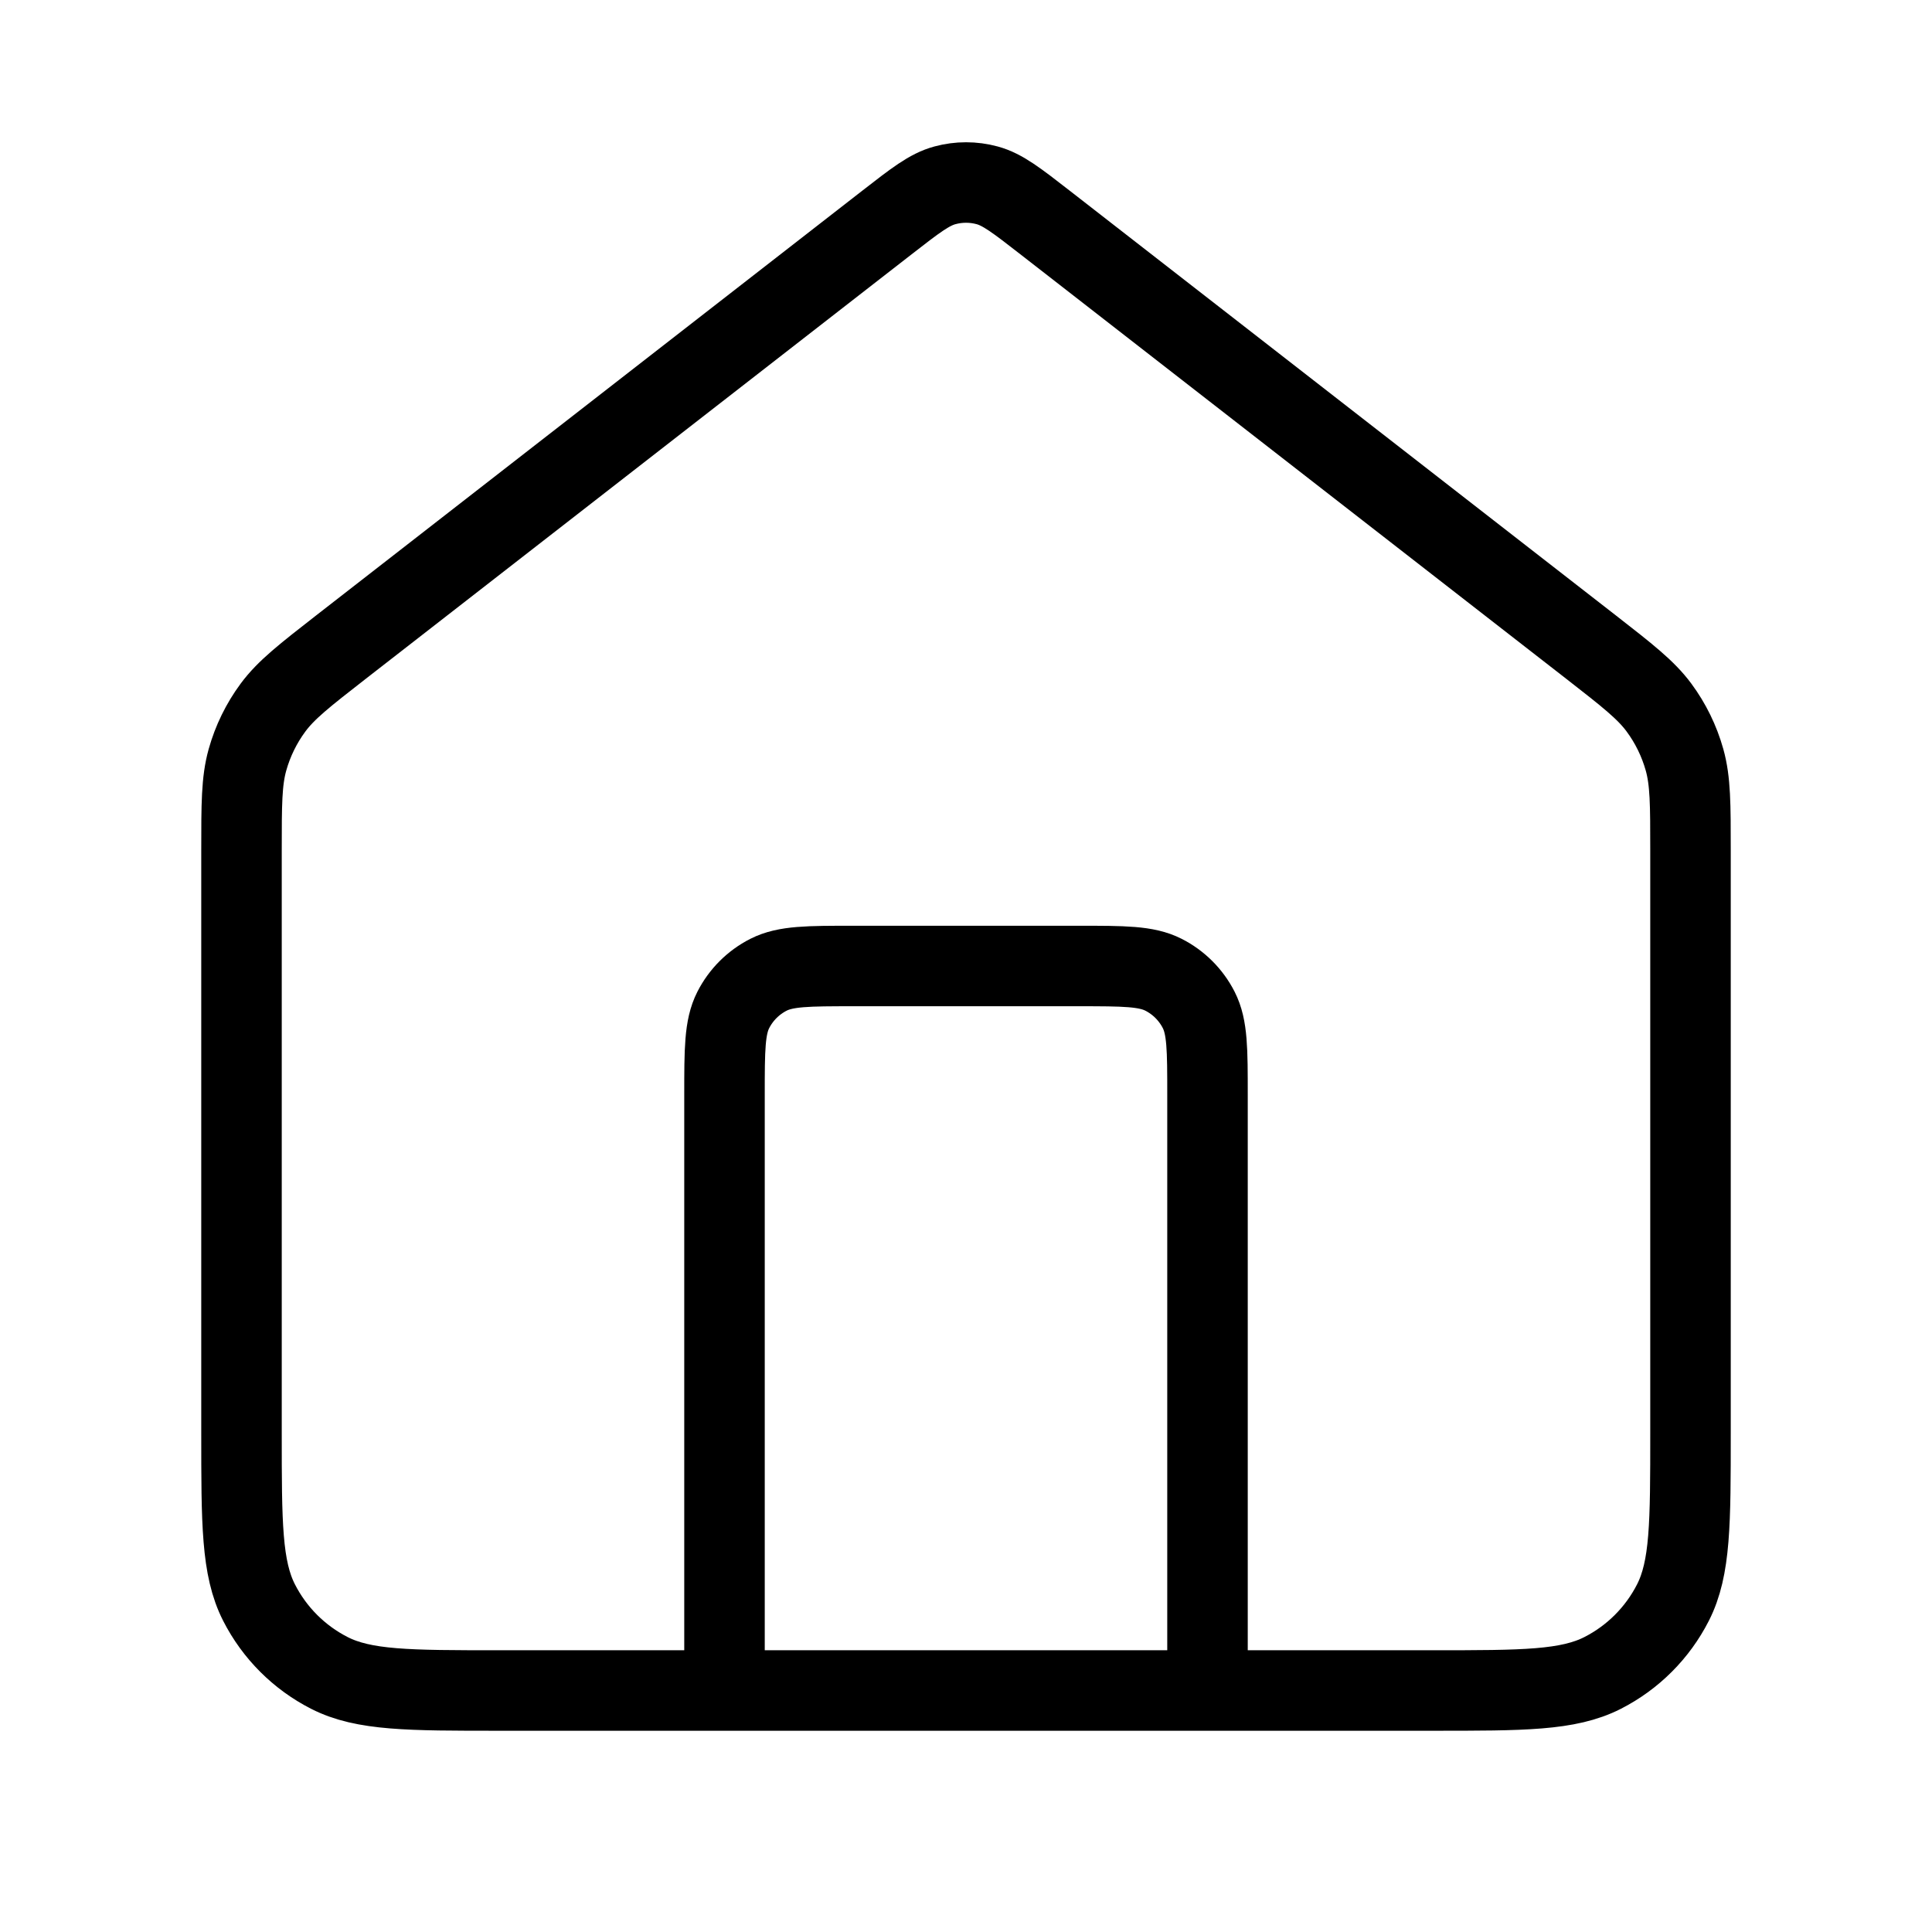
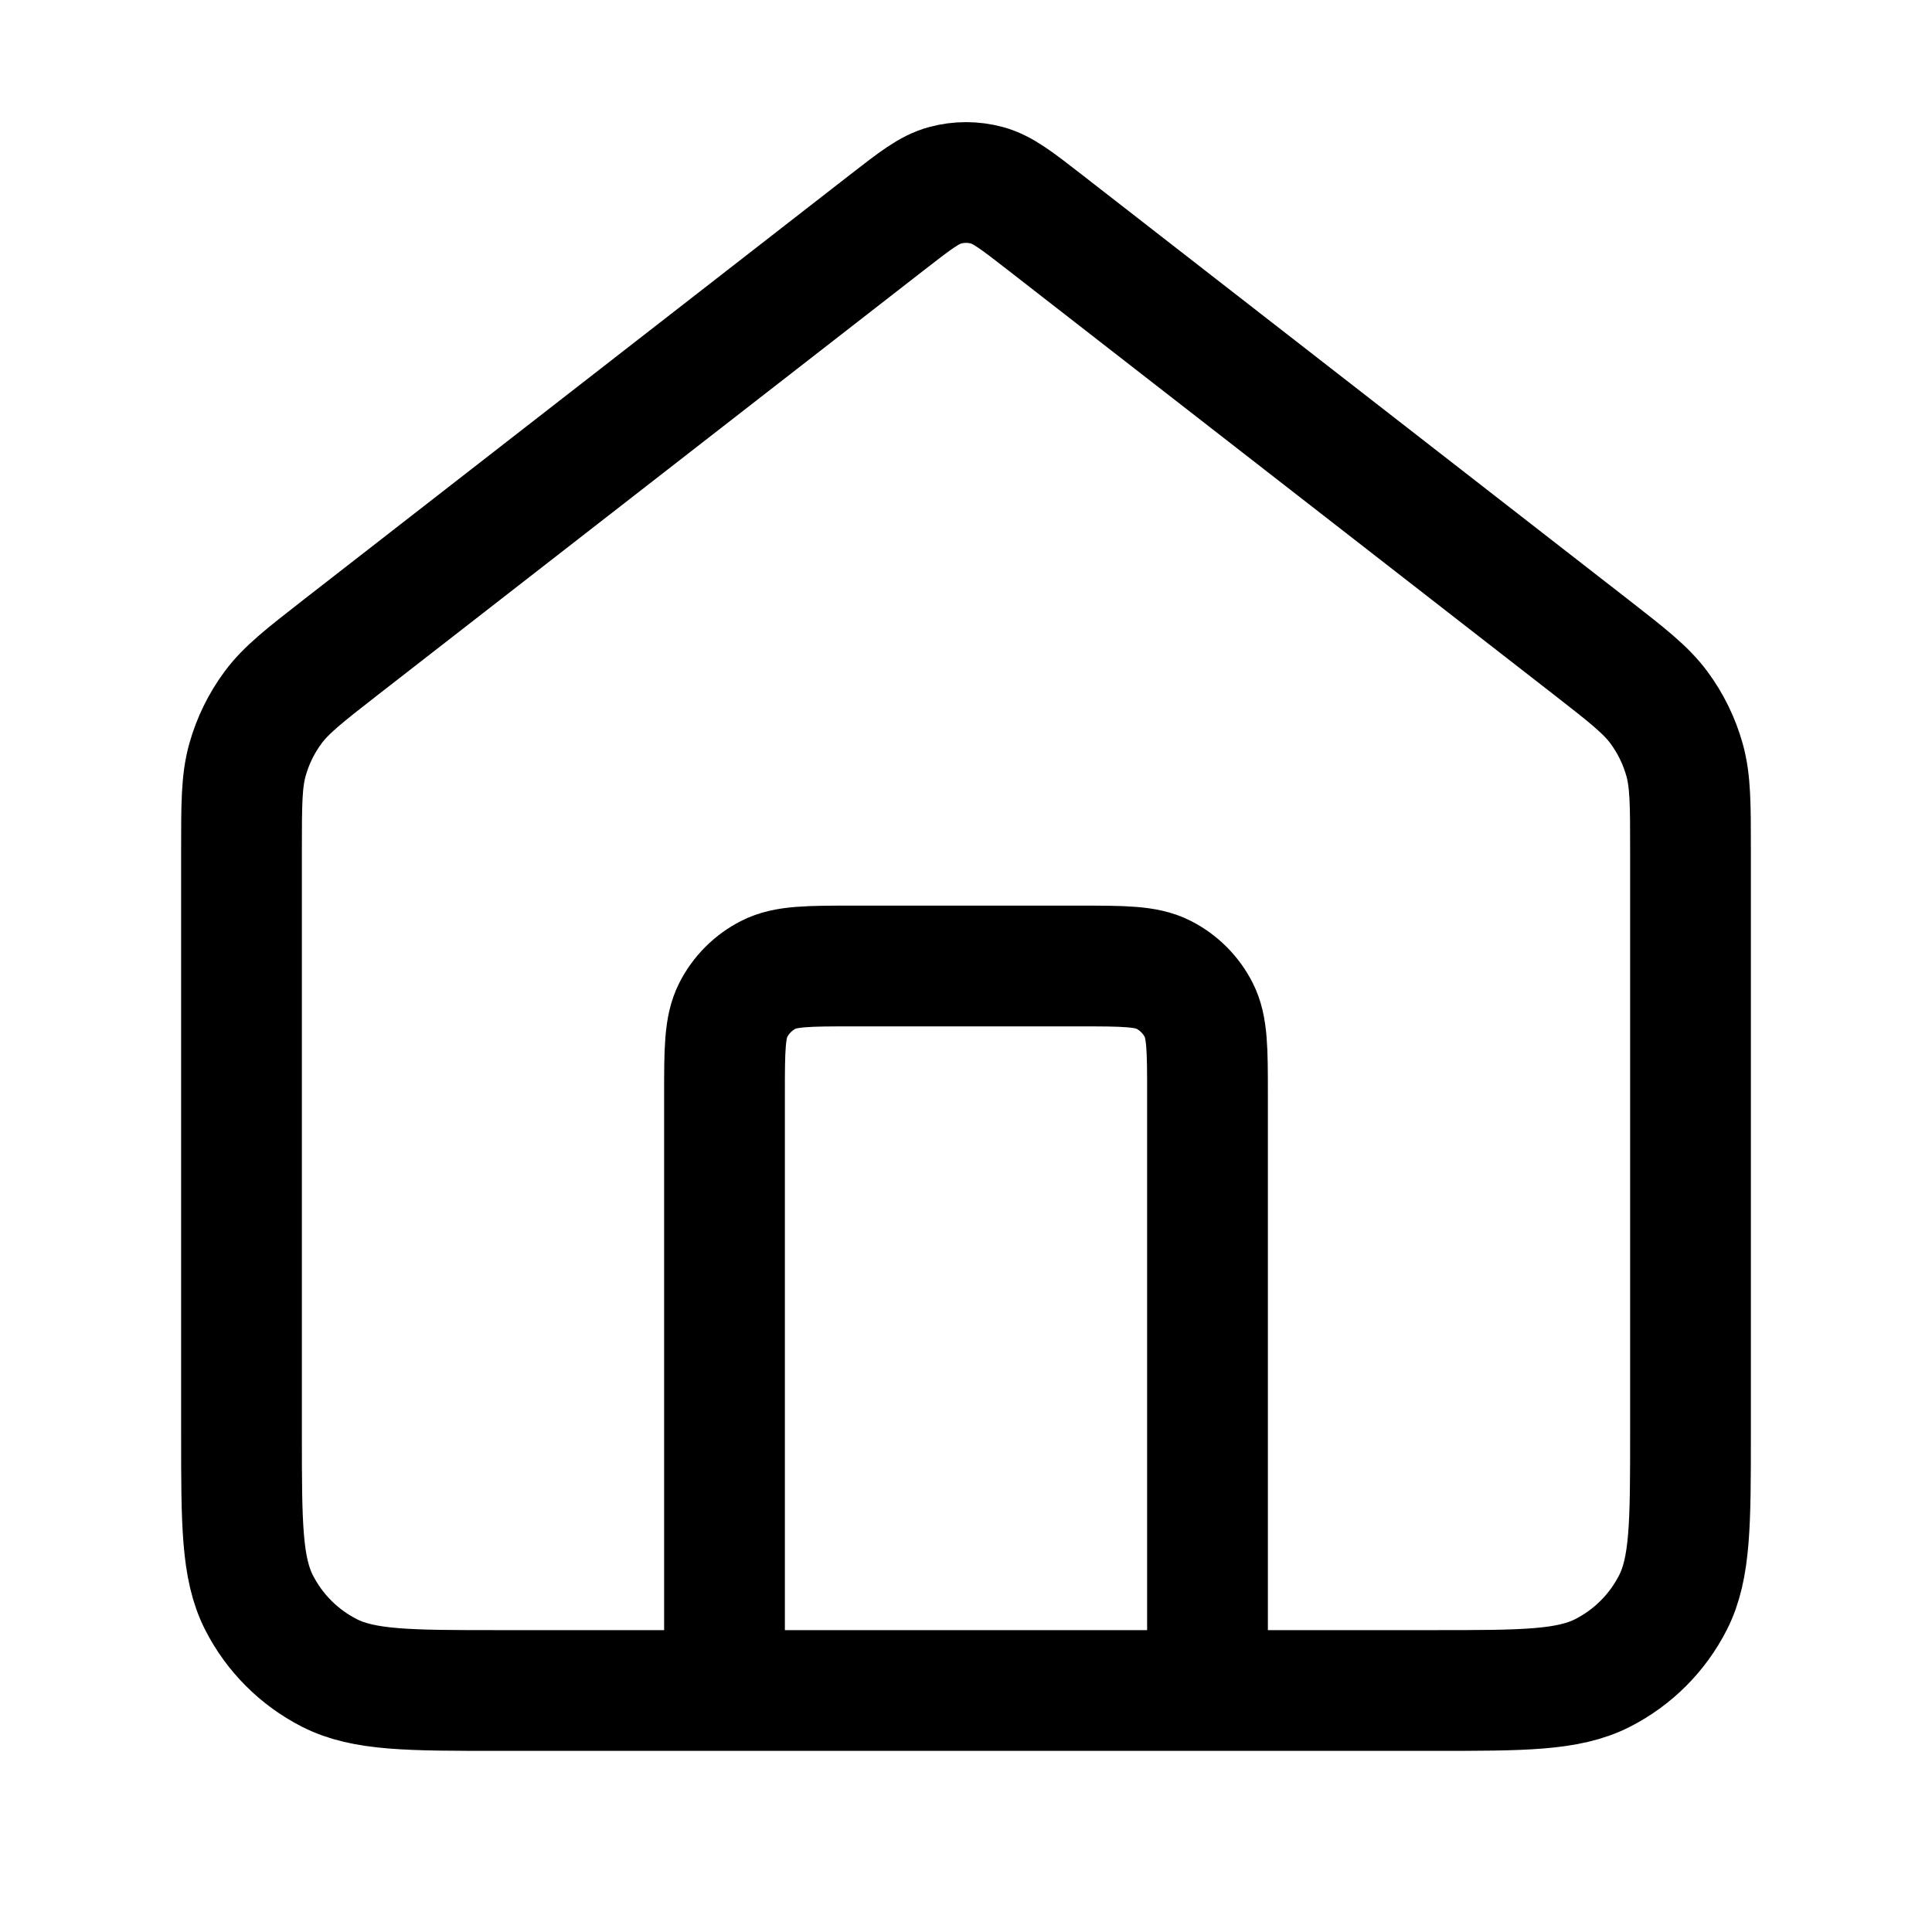
<svg xmlns="http://www.w3.org/2000/svg" width="24" height="24" viewBox="0 0 24 24" fill="none">
-   <path d="M9 21v-7.4c0-.56 0-.84.109-1.054a1 1 0 0 1 .437-.437C9.76 12 10.04 12 10.6 12h2.8c.56 0 .84 0 1.054.109a1 1 0 0 1 .437.437C15 12.76 15 13.04 15 13.6V21M11.018 2.764 4.235 8.039c-.453.353-.68.53-.843.75a2 2 0 0 0-.318.65C3 9.704 3 9.991 3 10.565V17.8c0 1.12 0 1.68.218 2.108a2 2 0 0 0 .874.874C4.52 21 5.08 21 6.2 21h11.6c1.12 0 1.68 0 2.108-.218a2 2 0 0 0 .874-.874C21 19.48 21 18.92 21 17.8v-7.235c0-.574 0-.861-.074-1.126a2.002 2.002 0 0 0-.318-.65c-.163-.22-.39-.397-.843-.75l-6.783-5.275c-.351-.273-.527-.41-.72-.462a1 1 0 0 0-.523 0c-.194.052-.37.189-.721.462Z" stroke="black" stroke-width="1" stroke-linecap="round" stroke-linejoin="round" />
+   <path d="M9 21v-7.4c0-.56 0-.84.109-1.054a1 1 0 0 1 .437-.437C9.76 12 10.04 12 10.6 12h2.8c.56 0 .84 0 1.054.109a1 1 0 0 1 .437.437C15 12.76 15 13.04 15 13.6V21M11.018 2.764 4.235 8.039c-.453.353-.68.53-.843.75a2 2 0 0 0-.318.65C3 9.704 3 9.991 3 10.565V17.8c0 1.12 0 1.68.218 2.108a2 2 0 0 0 .874.874C4.52 21 5.08 21 6.2 21h11.6c1.12 0 1.68 0 2.108-.218a2 2 0 0 0 .874-.874C21 19.48 21 18.92 21 17.8v-7.235c0-.574 0-.861-.074-1.126a2.002 2.002 0 0 0-.318-.65c-.163-.22-.39-.397-.843-.75l-6.783-5.275c-.351-.273-.527-.41-.72-.462a1 1 0 0 0-.523 0c-.194.052-.37.189-.721.462Z" stroke="black" stroke-width="1.5" stroke-linecap="round" stroke-linejoin="round" />
</svg>
